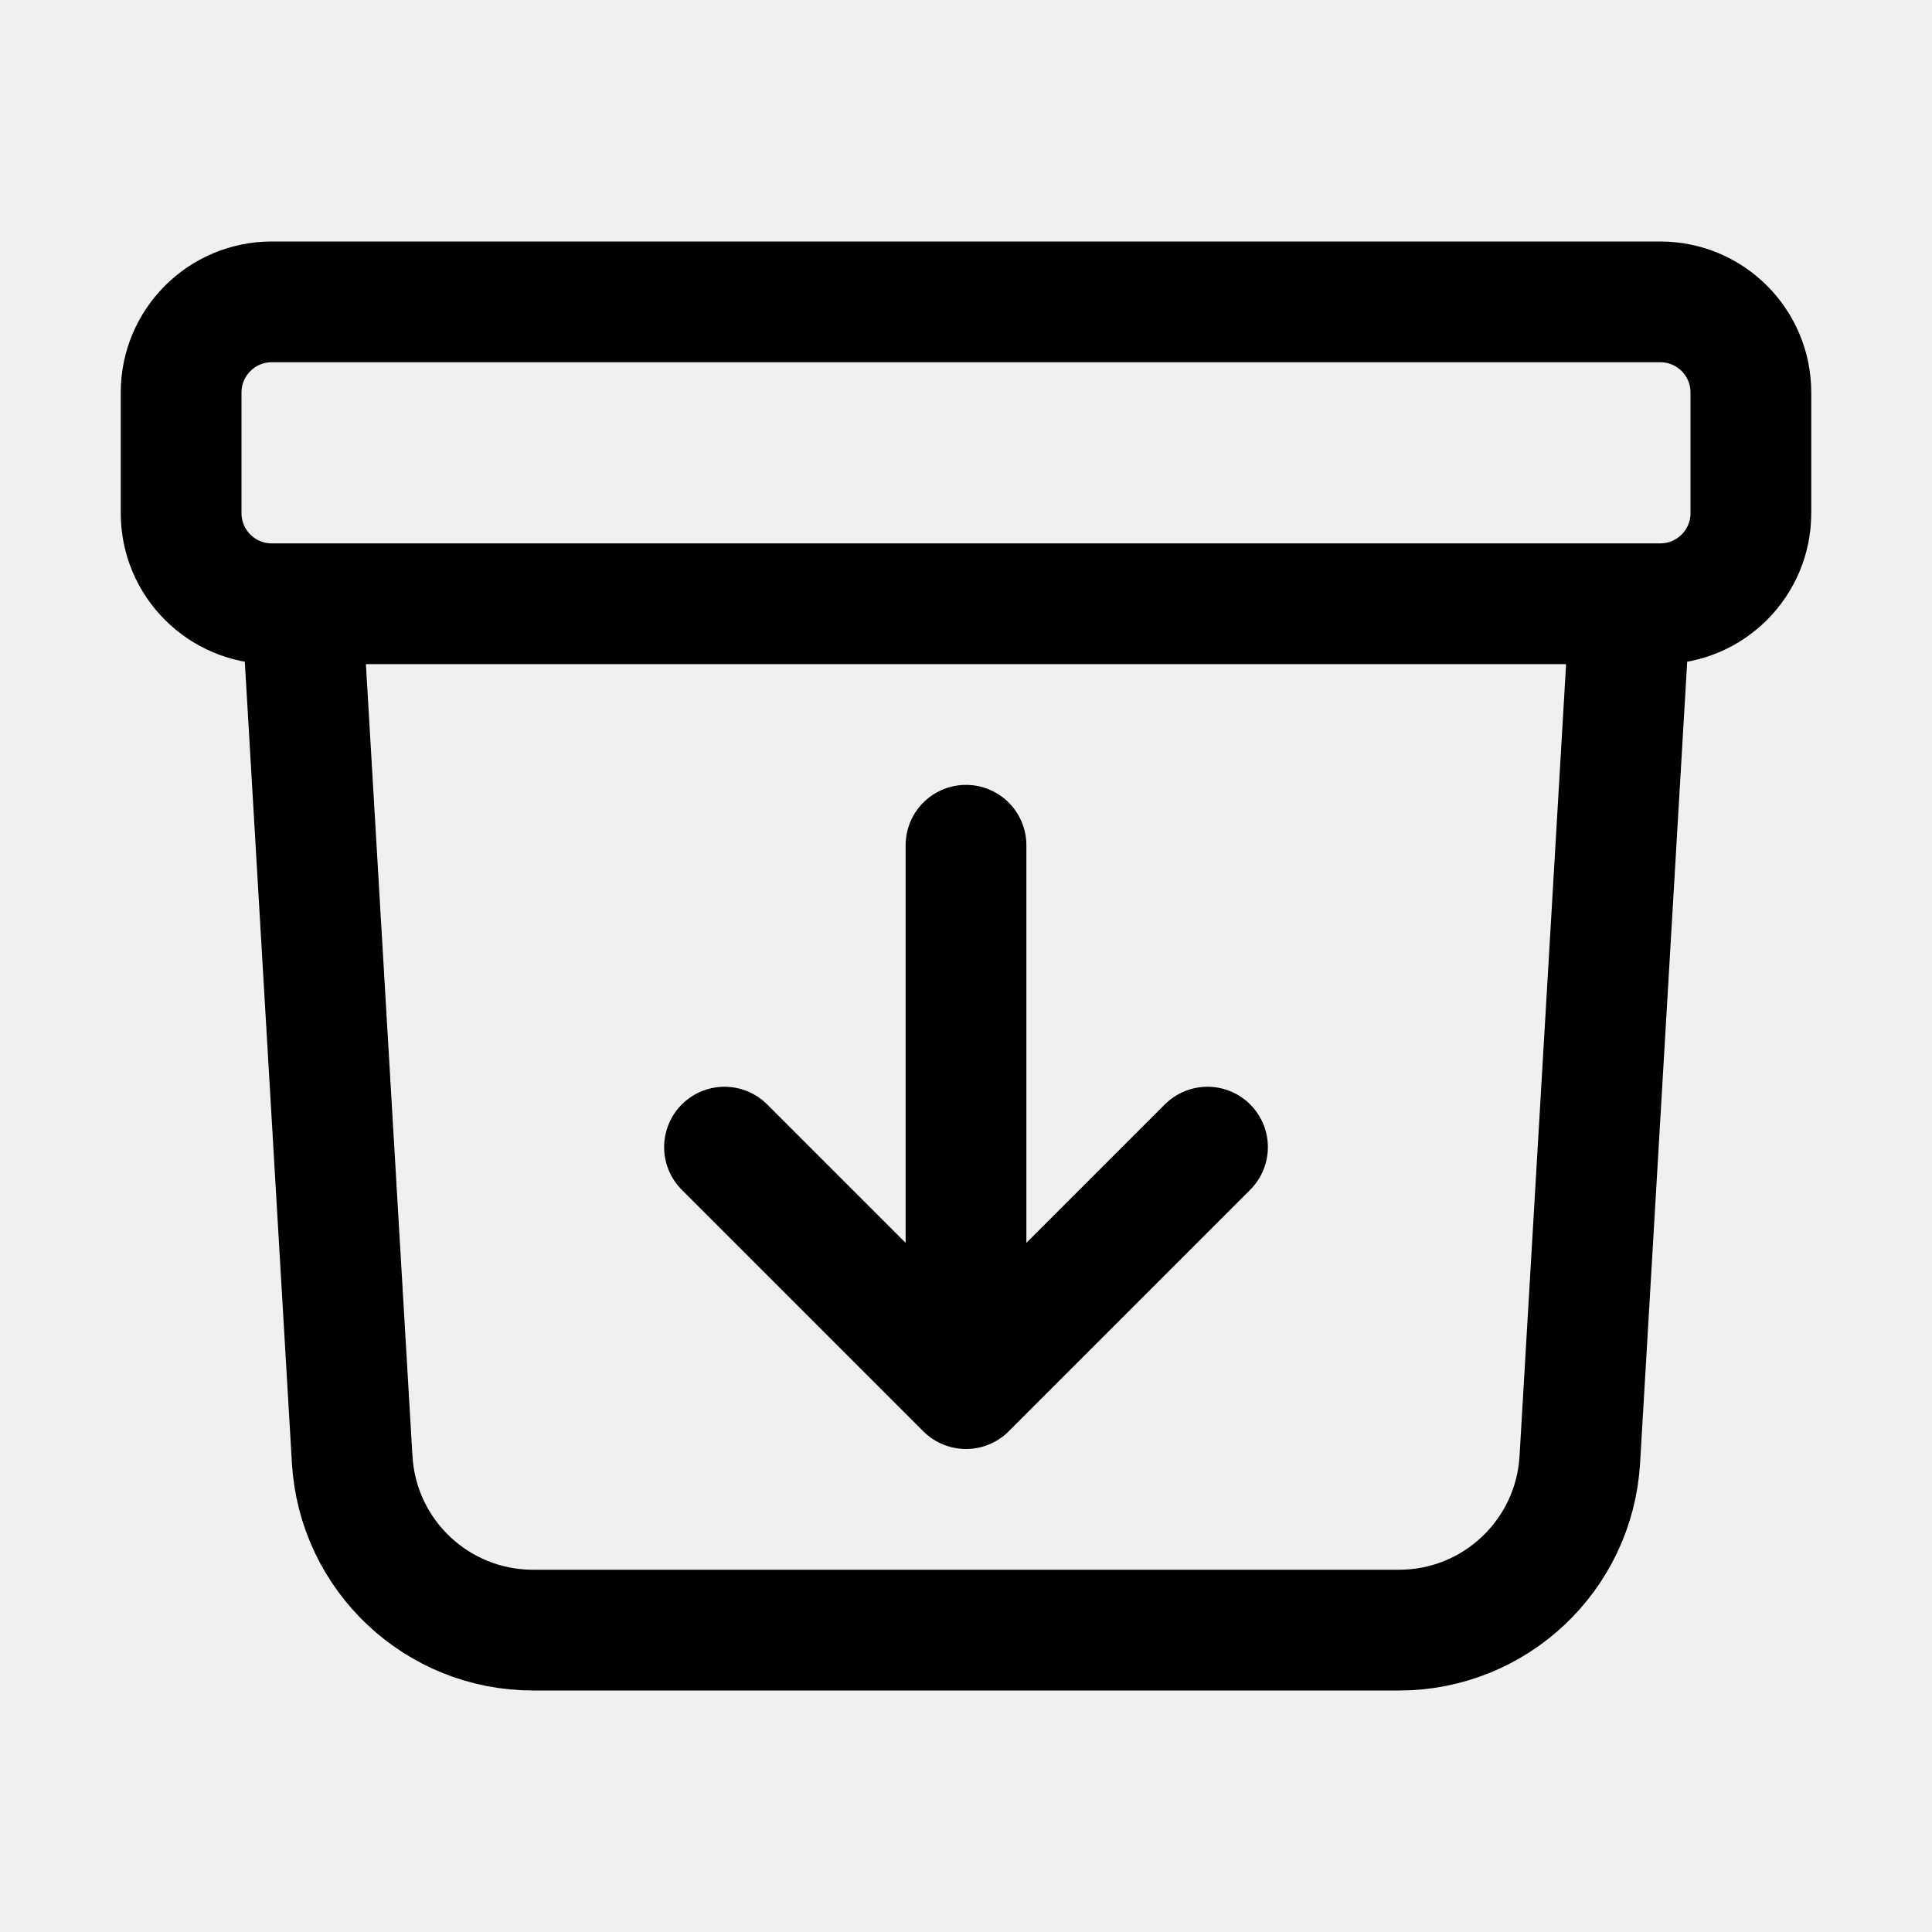
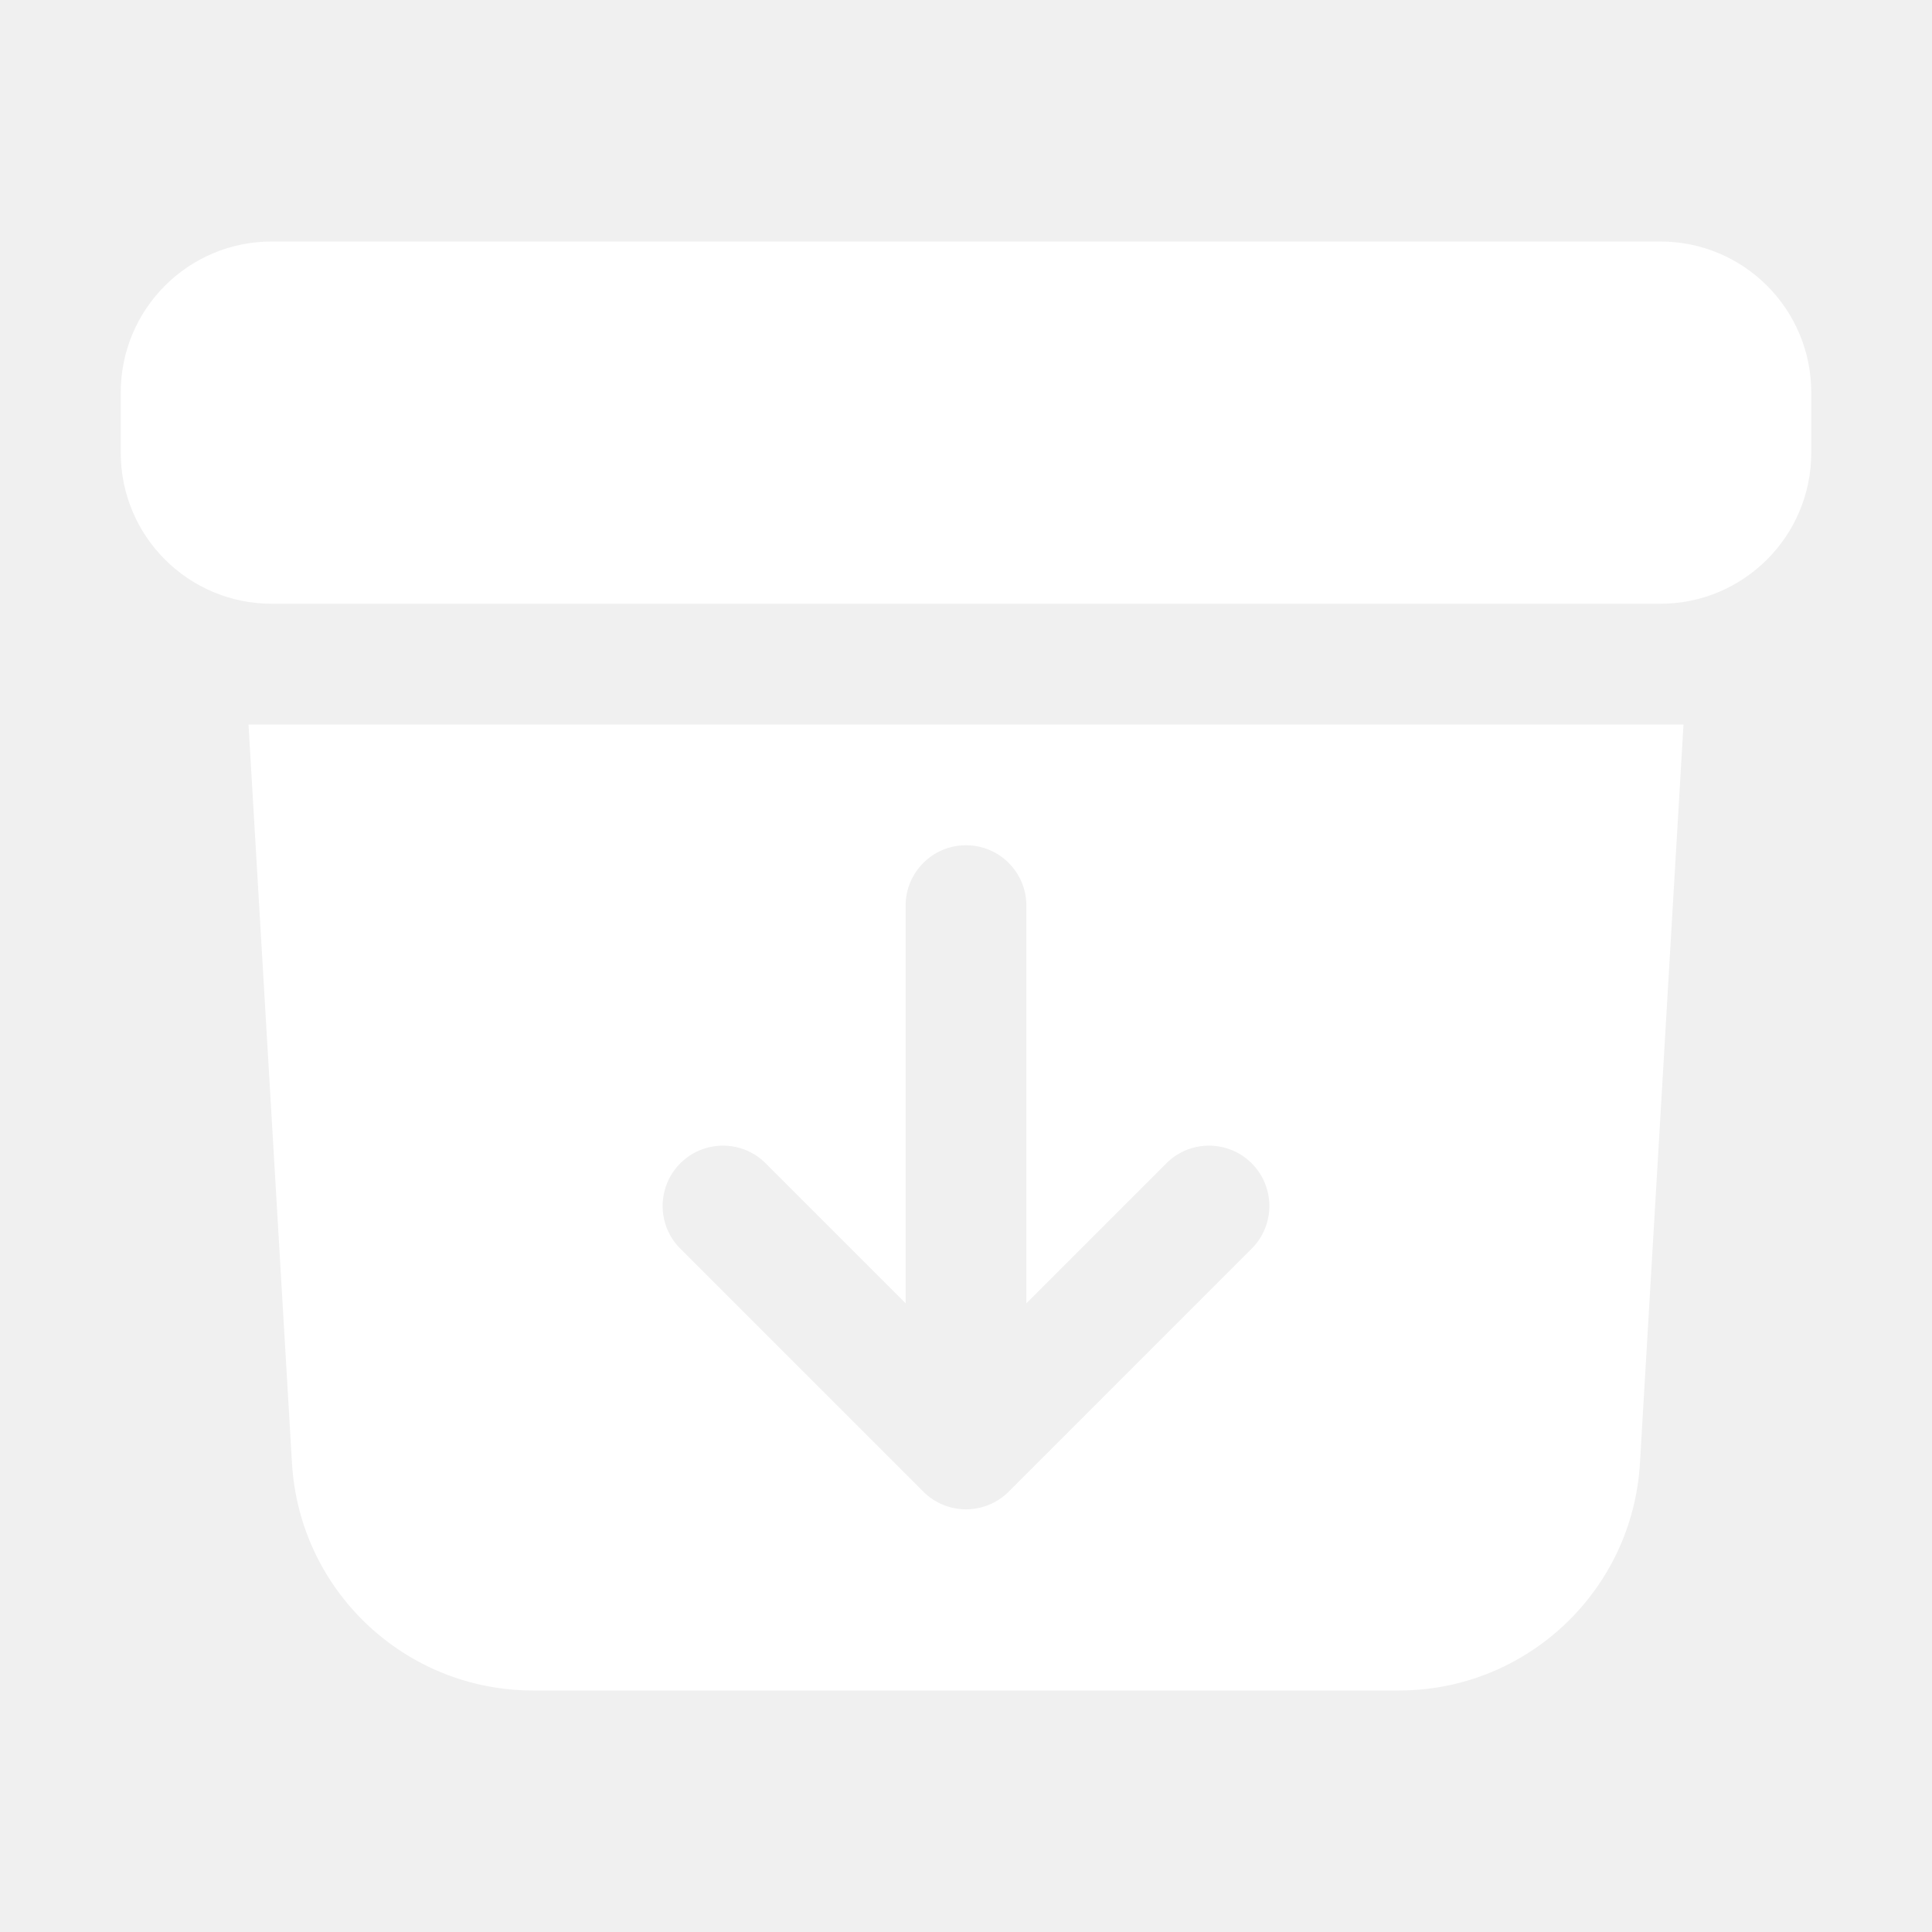
- <svg xmlns="http://www.w3.org/2000/svg" fill="none" viewBox="0 0 24 24" stroke-width="1.5" stroke="currentColor">
-   <path stroke-linecap="round" stroke-linejoin="round" d="m20.25 7.5-.625 10.632a2.25 2.25 0 0 1-2.247 2.118H6.622a2.25 2.25 0 0 1-2.247-2.118L3.75 7.5m8.25 3v6.75m0 0-3-3m3 3 3-3M3.375 7.5h17.25c.621 0 1.125-.504 1.125-1.125v-1.5c0-.621-.504-1.125-1.125-1.125H3.375c-.621 0-1.125.504-1.125 1.125v1.5c0 .621.504 1.125 1.125 1.125Z" />
+ <svg xmlns="http://www.w3.org/2000/svg" stroke="none" fill="white" viewBox="0 0 24 24">
+   <path d="M3.375 3C2.339 3 1.5 3.84 1.5 4.875v.75c0 1.036.84 1.875 1.875 1.875h17.25c1.035 0 1.875-.84 1.875-1.875v-.75C22.5 3.839 21.66 3 20.625 3H3.375Z" />
+   <path fill-rule="evenodd" d="m3.087 9 .54 9.176A3 3 0 0 0 6.62 21h10.757a3 3 0 0 0 2.995-2.824L20.913 9H3.087ZM12 10.5a.75.75 0 0 1 .75.75v4.94l1.72-1.72a.75.75 0 1 1 1.06 1.06l-3 3a.75.75 0 0 1-1.06 0l-3-3a.75.75 0 1 1 1.06-1.06l1.72 1.72v-4.94a.75.75 0 0 1 .75-.75Z" clip-rule="evenodd" />
</svg>
